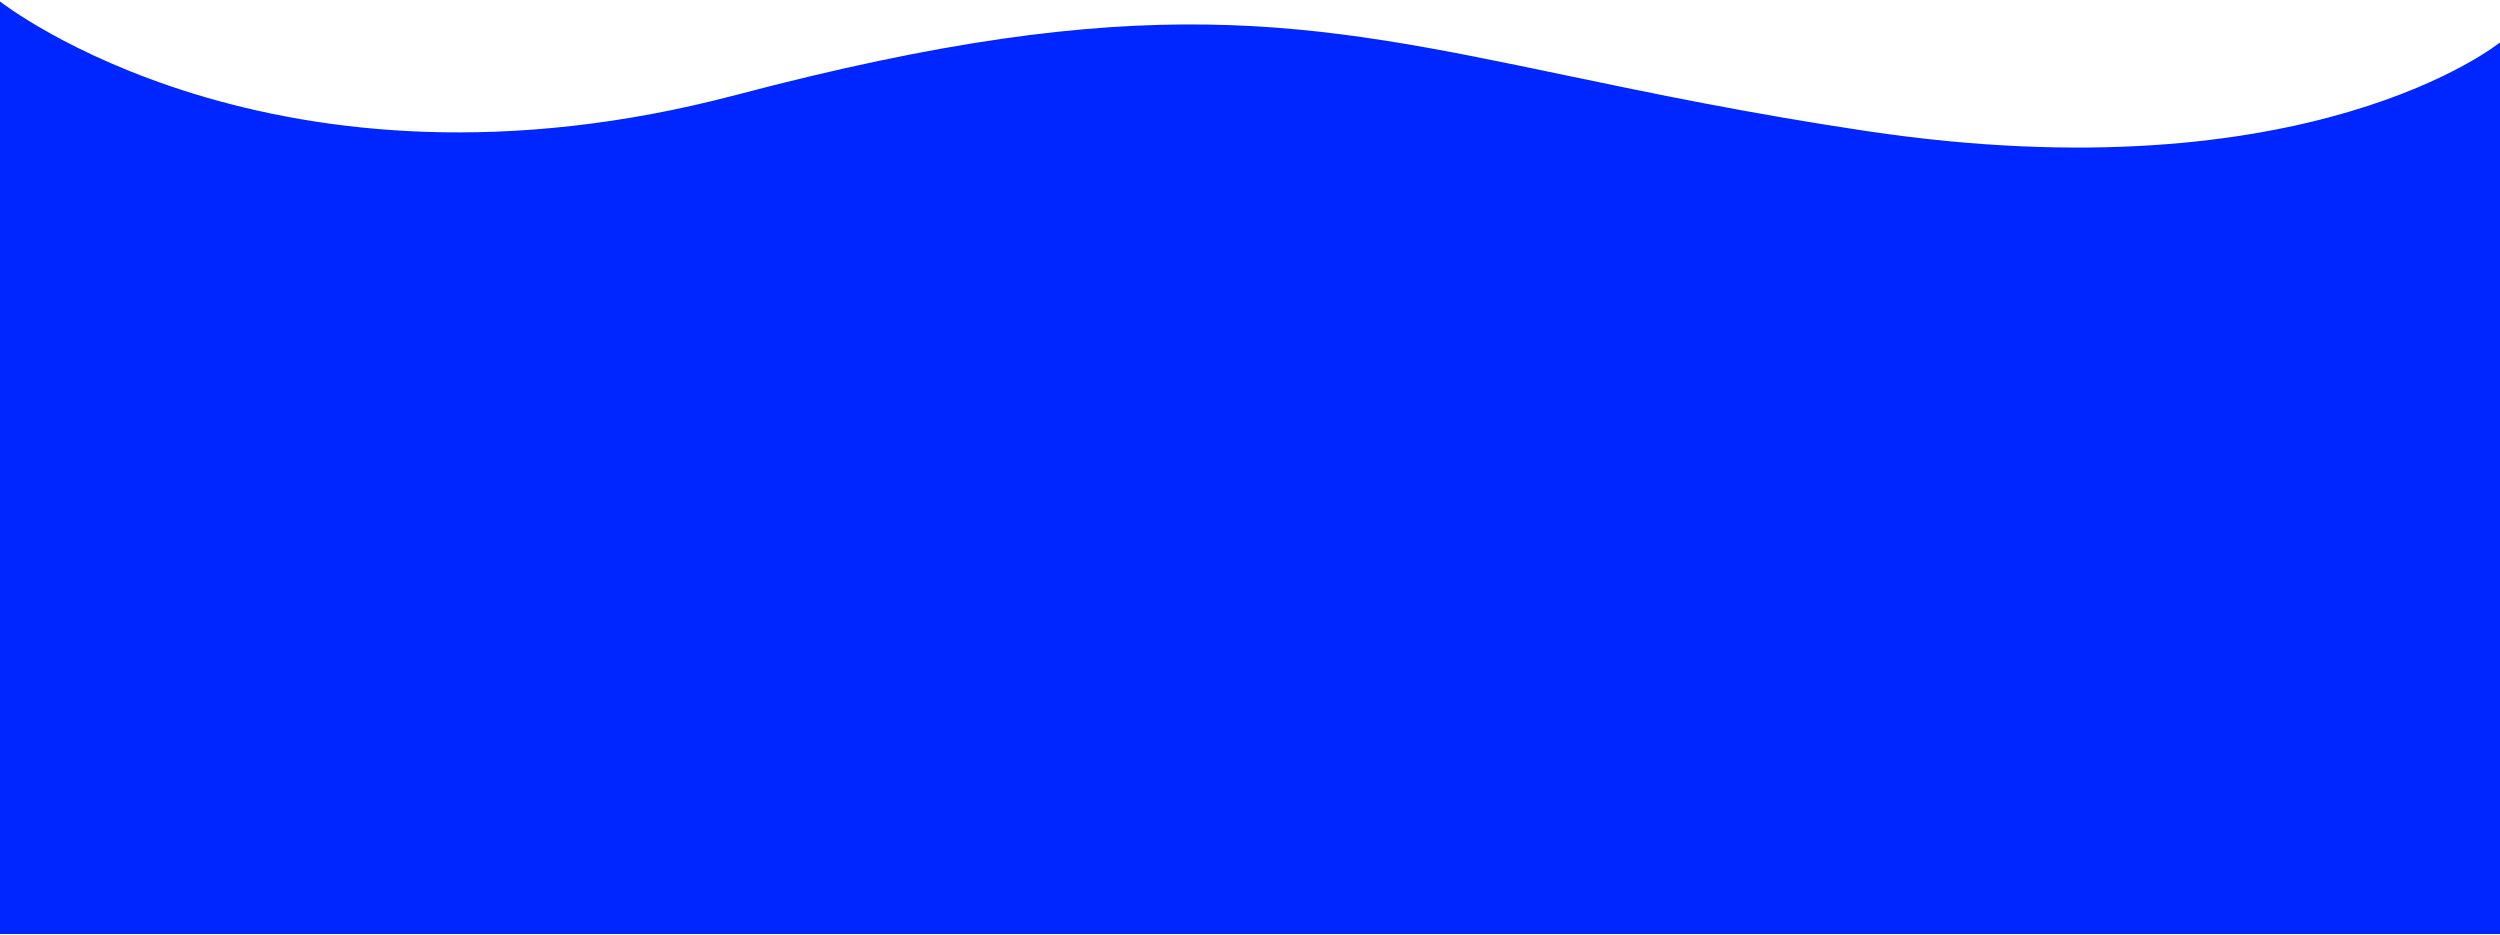
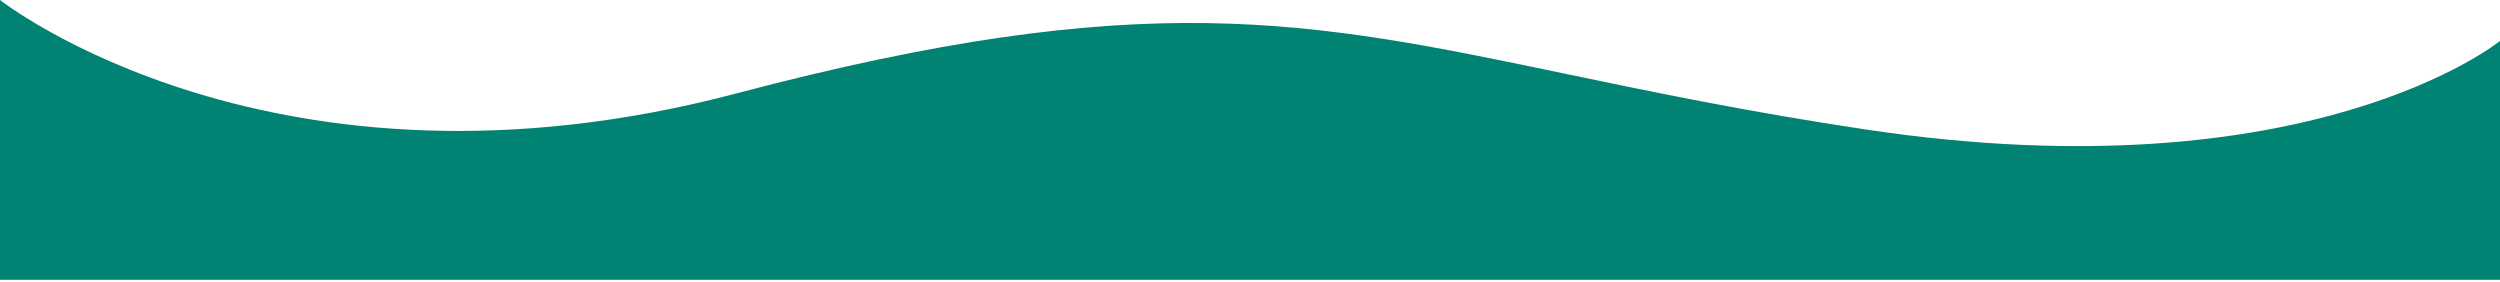
- <svg xmlns="http://www.w3.org/2000/svg" width="1440" height="538" viewBox="0 0 1440 538" fill="none">
-   <path fill-rule="evenodd" clip-rule="evenodd" d="M1440 24.417C1440 24.417 1330.57 113.729 1075 75.473C1006.57 65.229 951.248 53.685 901.934 43.394C753.075 12.331 658.931 -7.315 424 54.691C157.635 124.994 0.16 0.964 0 0.837V538H1440V24.417Z" fill="#0026FF" />
+ <svg xmlns="http://www.w3.org/2000/svg" width="1440" height="162" viewBox="0 0 1440 162" fill="none">
+   <path fill-rule="evenodd" clip-rule="evenodd" d="M1440 23.579C1440 23.579 1330.57 112.892 1075 74.635C1006.57 64.392 951.248 52.848 901.934 42.557C753.075 11.493 658.931 -8.152 424 53.854C157.635 124.157 0.16 0.126 0 0L0 161.162H1440V23.579Z" fill="#008372" />
</svg>
